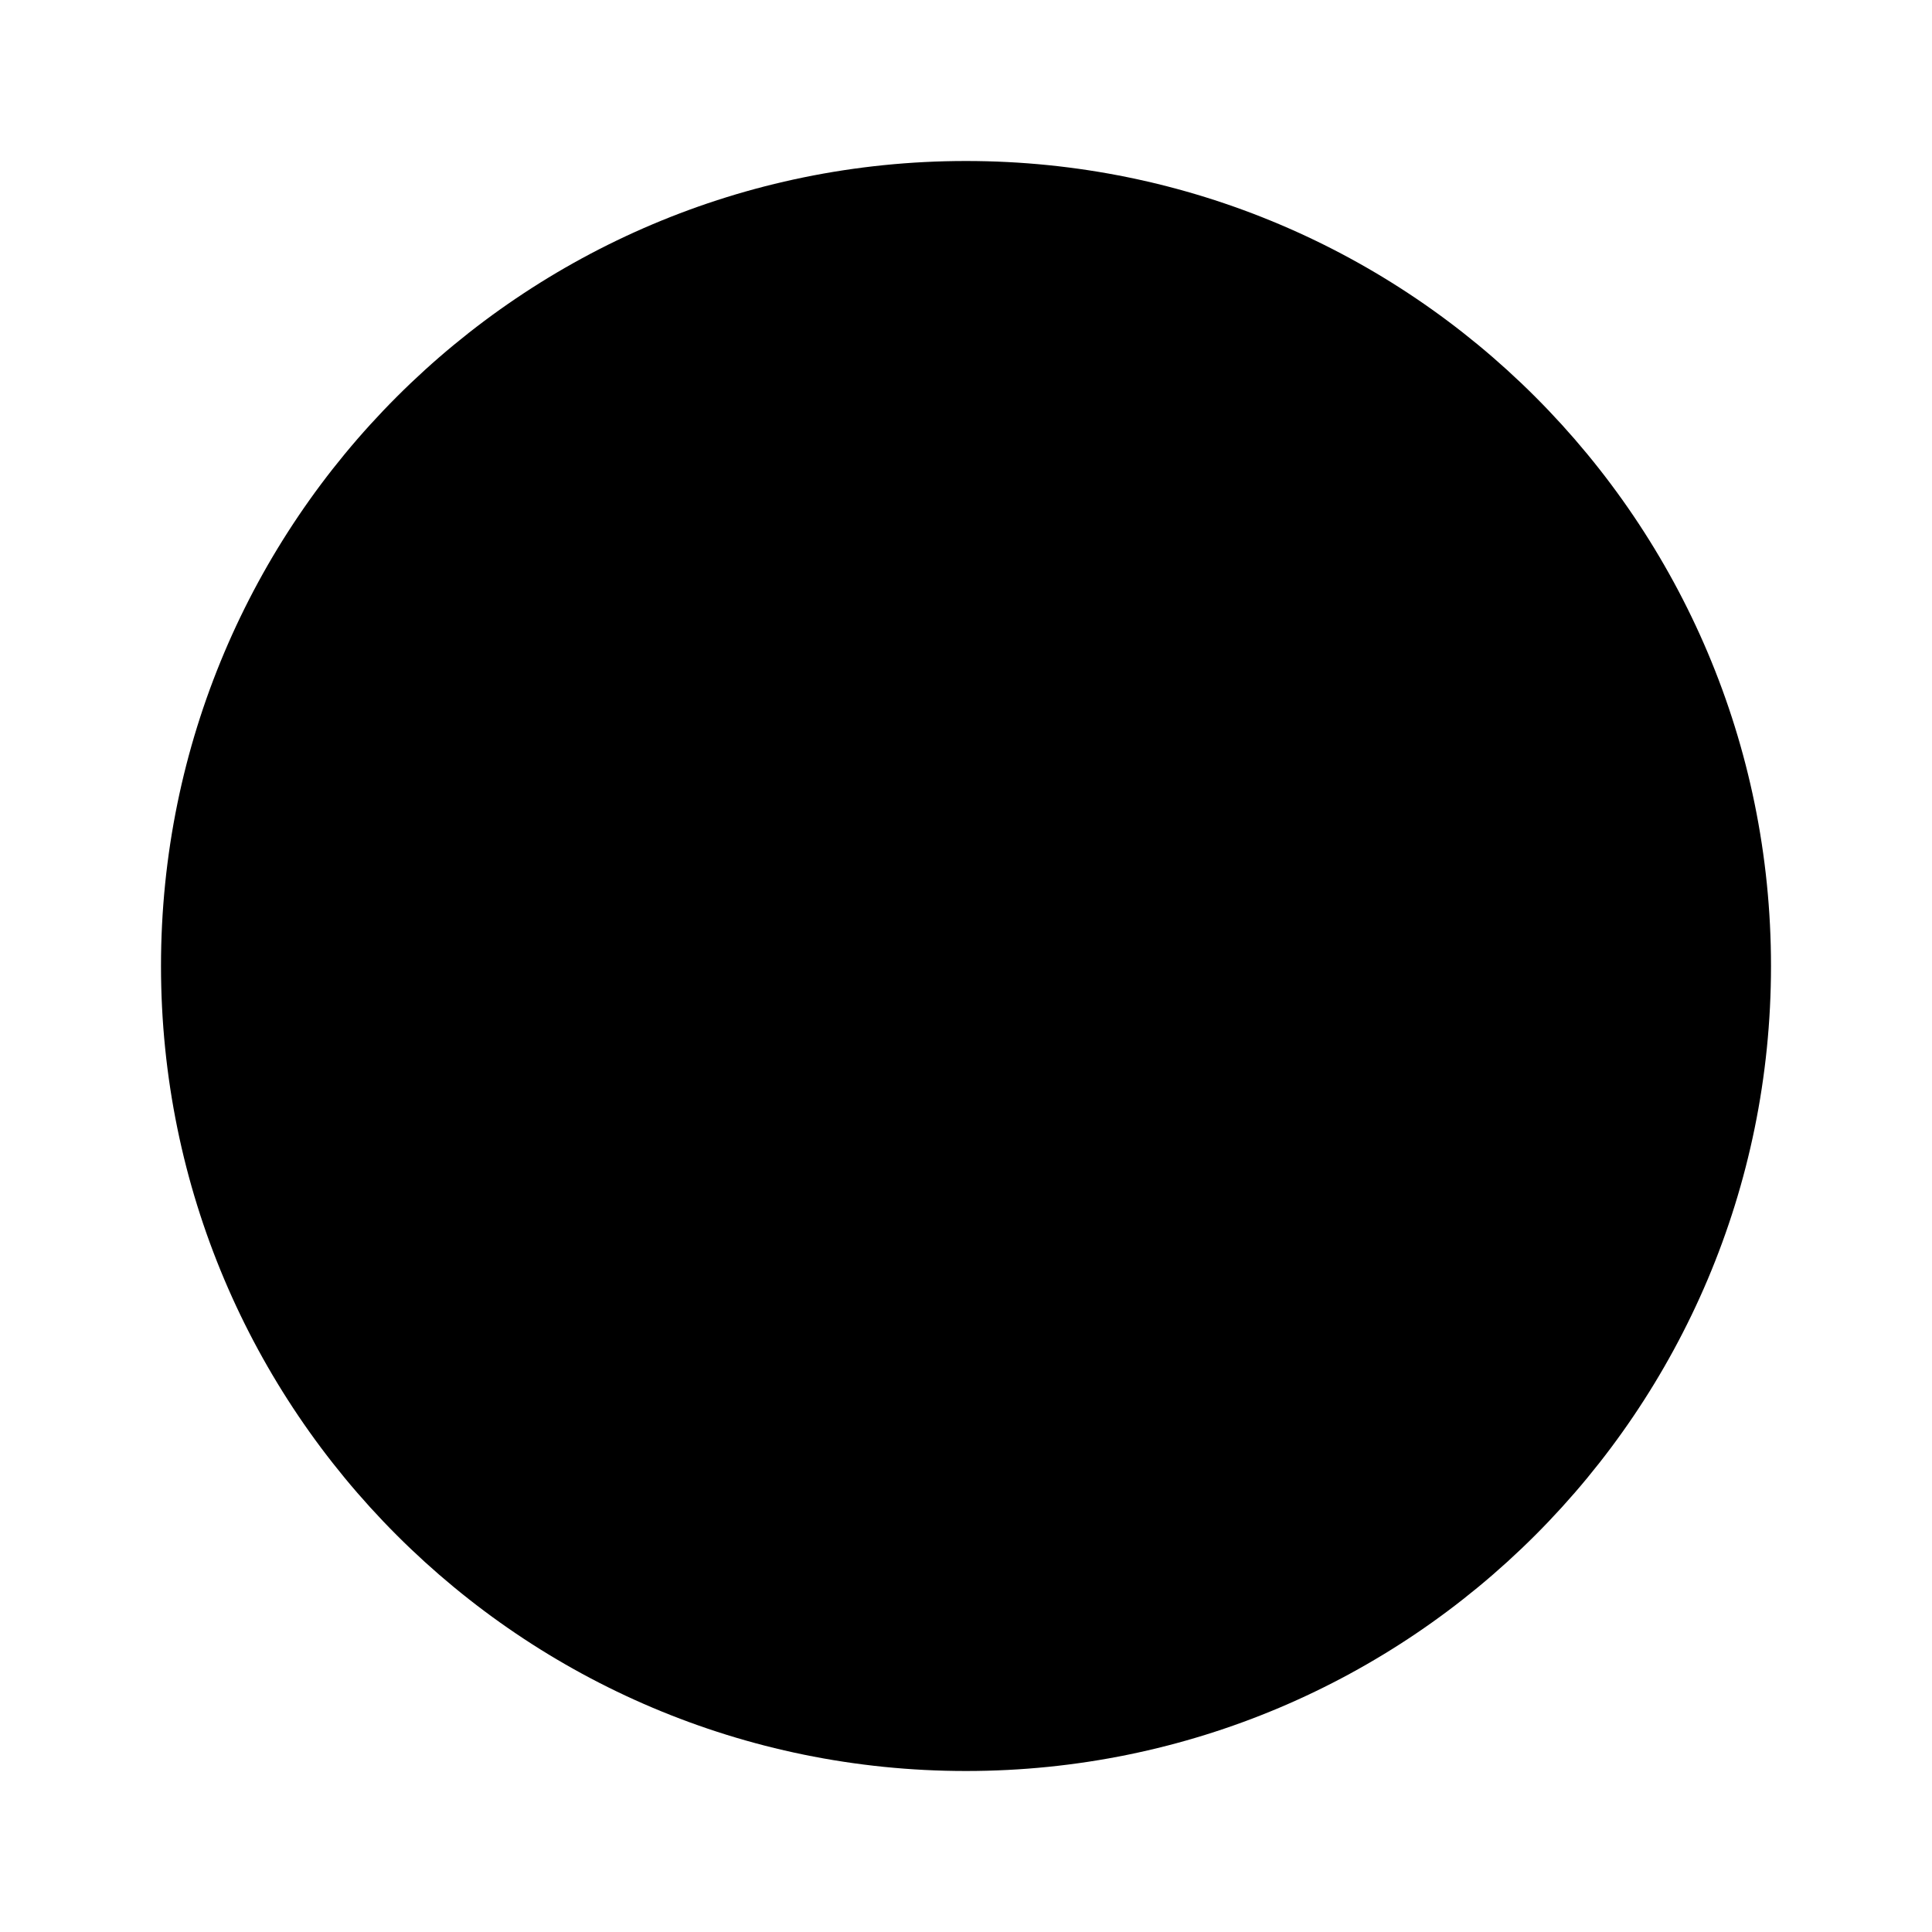
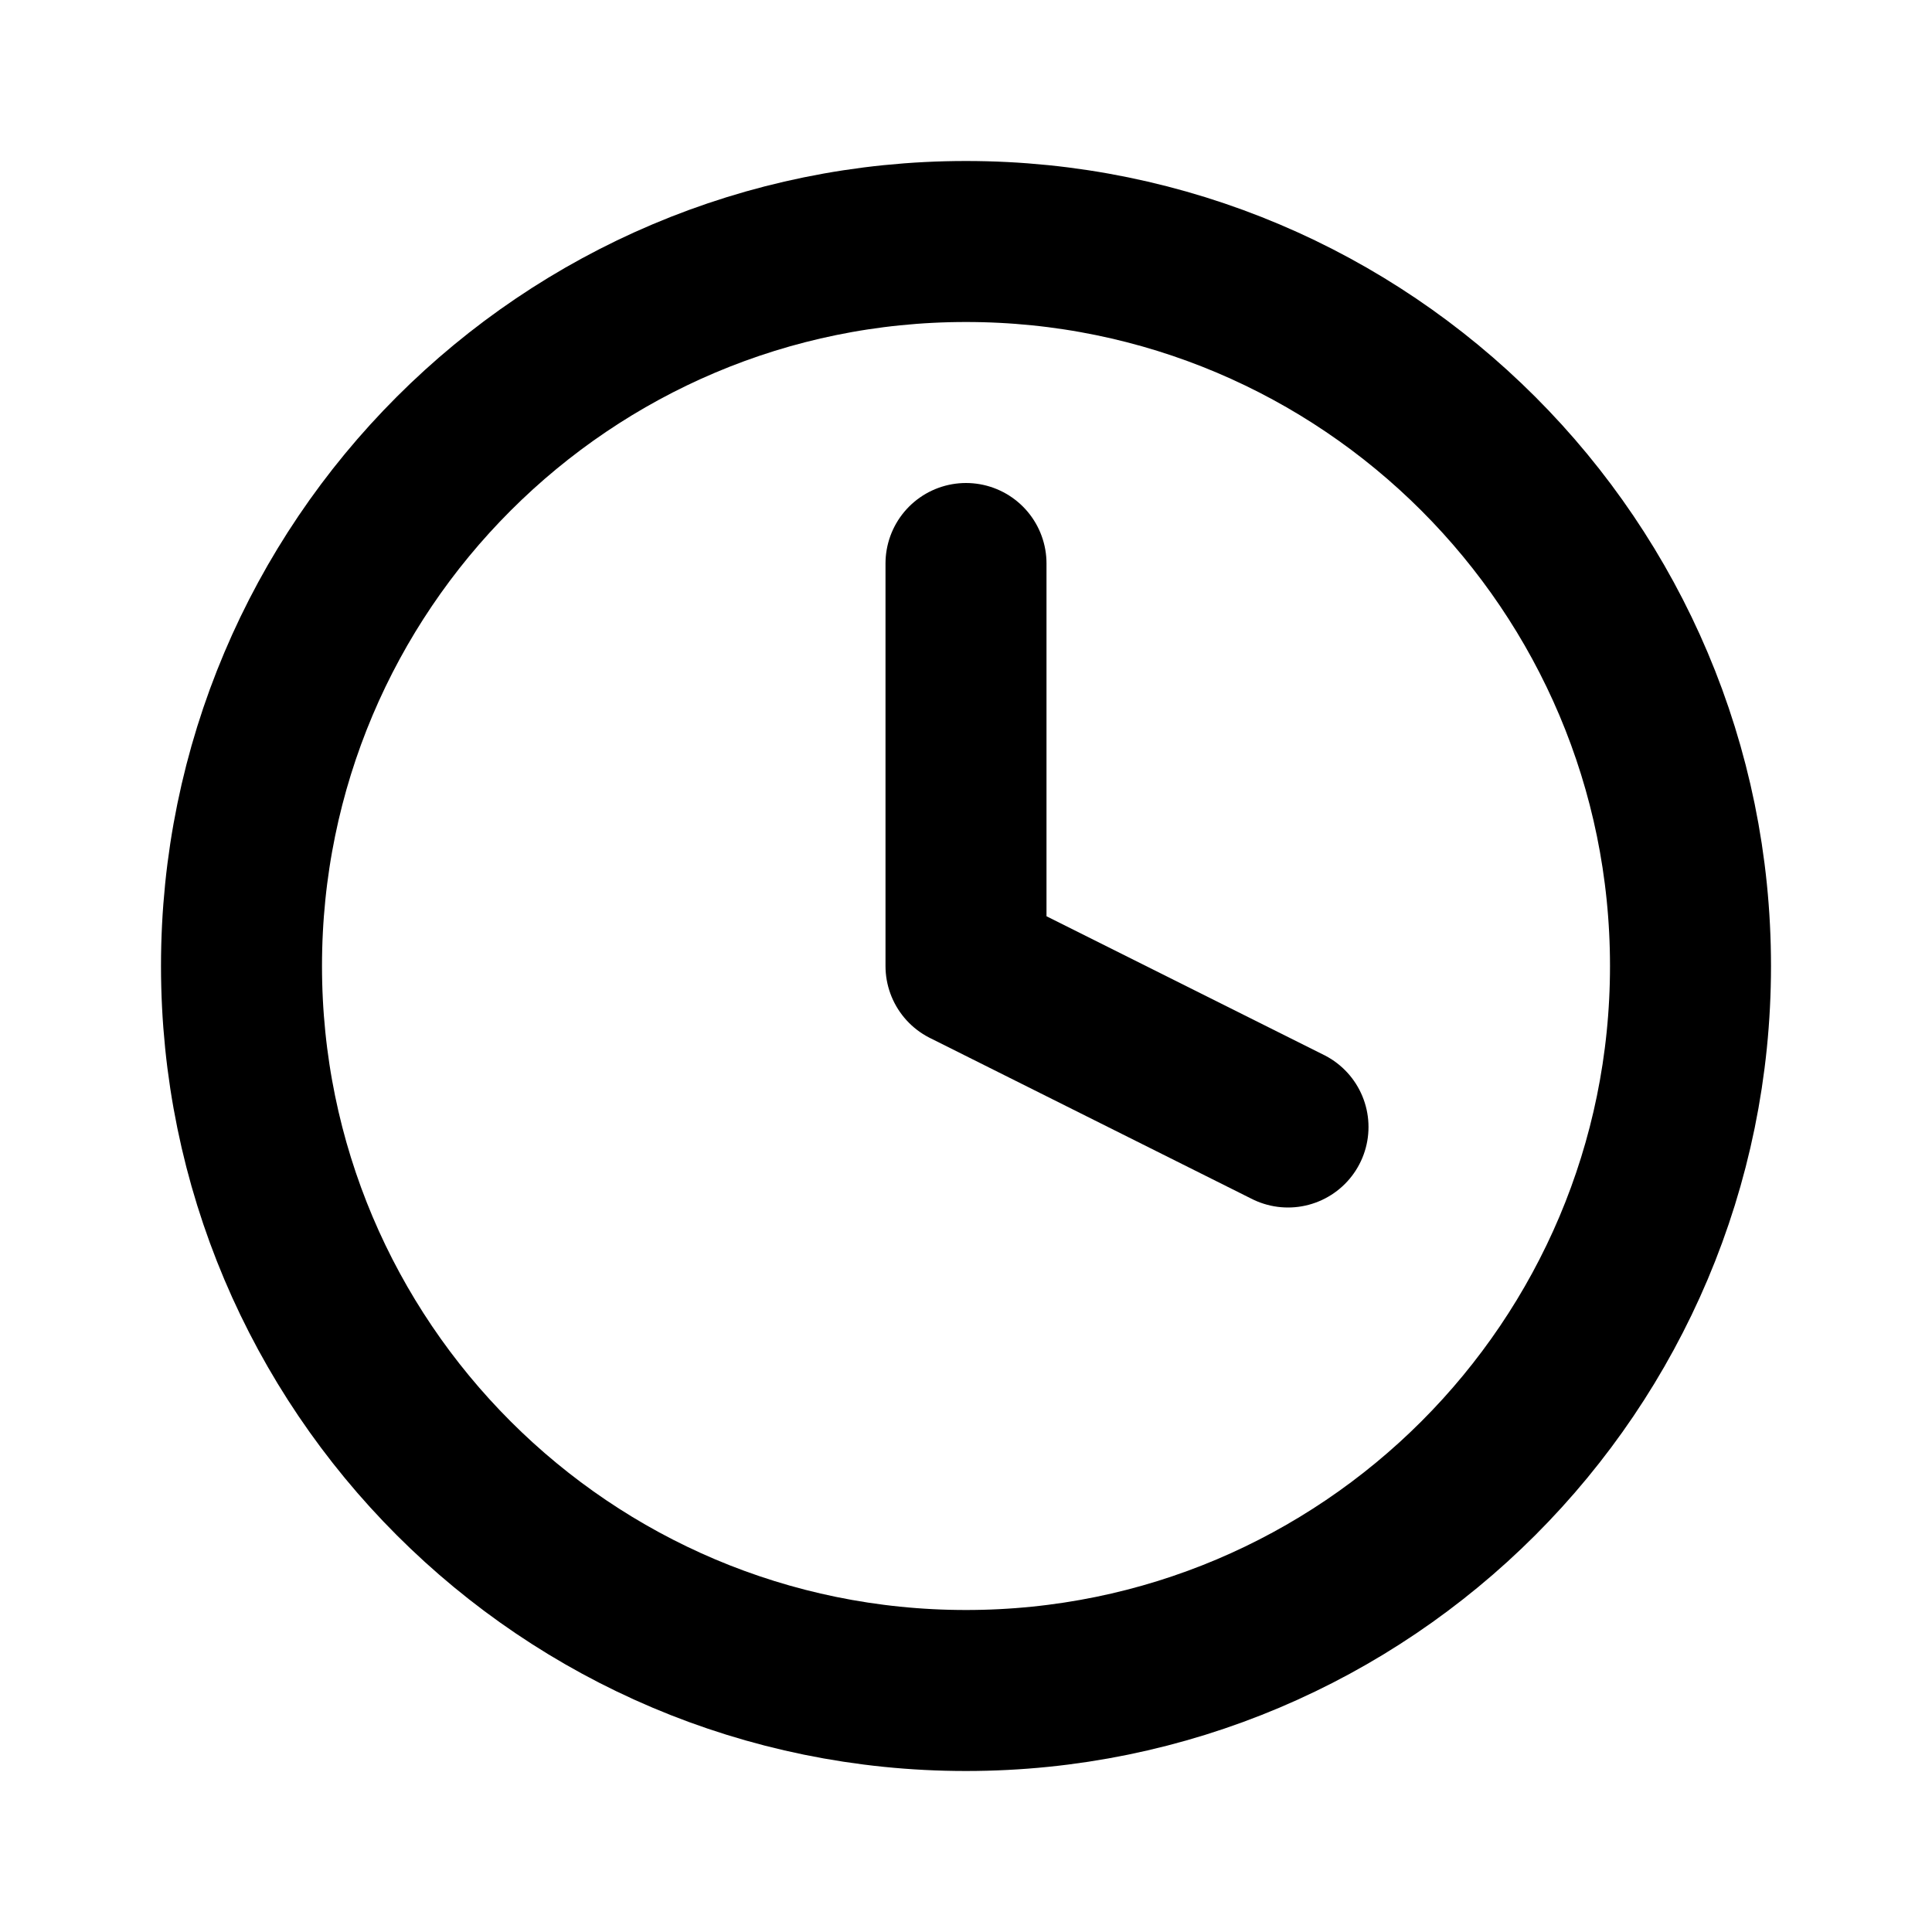
- <svg xmlns="http://www.w3.org/2000/svg" width="24" height="24" viewBox="0 0 24 24" fill="currentColor">
-   <path d="M12 2a10 10 0 1 0 0 20 10 10 0 0 0 0-20zm1 5a1 1 0 1 0-2 0v5.382l-2.447 2.447a1 1 0 0 0 1.414 1.414l2.74-2.74A1 1 0 0 0 13 13V7z" />
+ <svg xmlns="http://www.w3.org/2000/svg" width="24" height="24" viewBox="0 0 24 24" fill="none" stroke="currentColor" stroke-width="2" stroke-linecap="round" stroke-linejoin="round">
+   <circle cx="12" cy="12" r="9" />
+   <polyline points="12 7 12 12 16 14" />
</svg>
